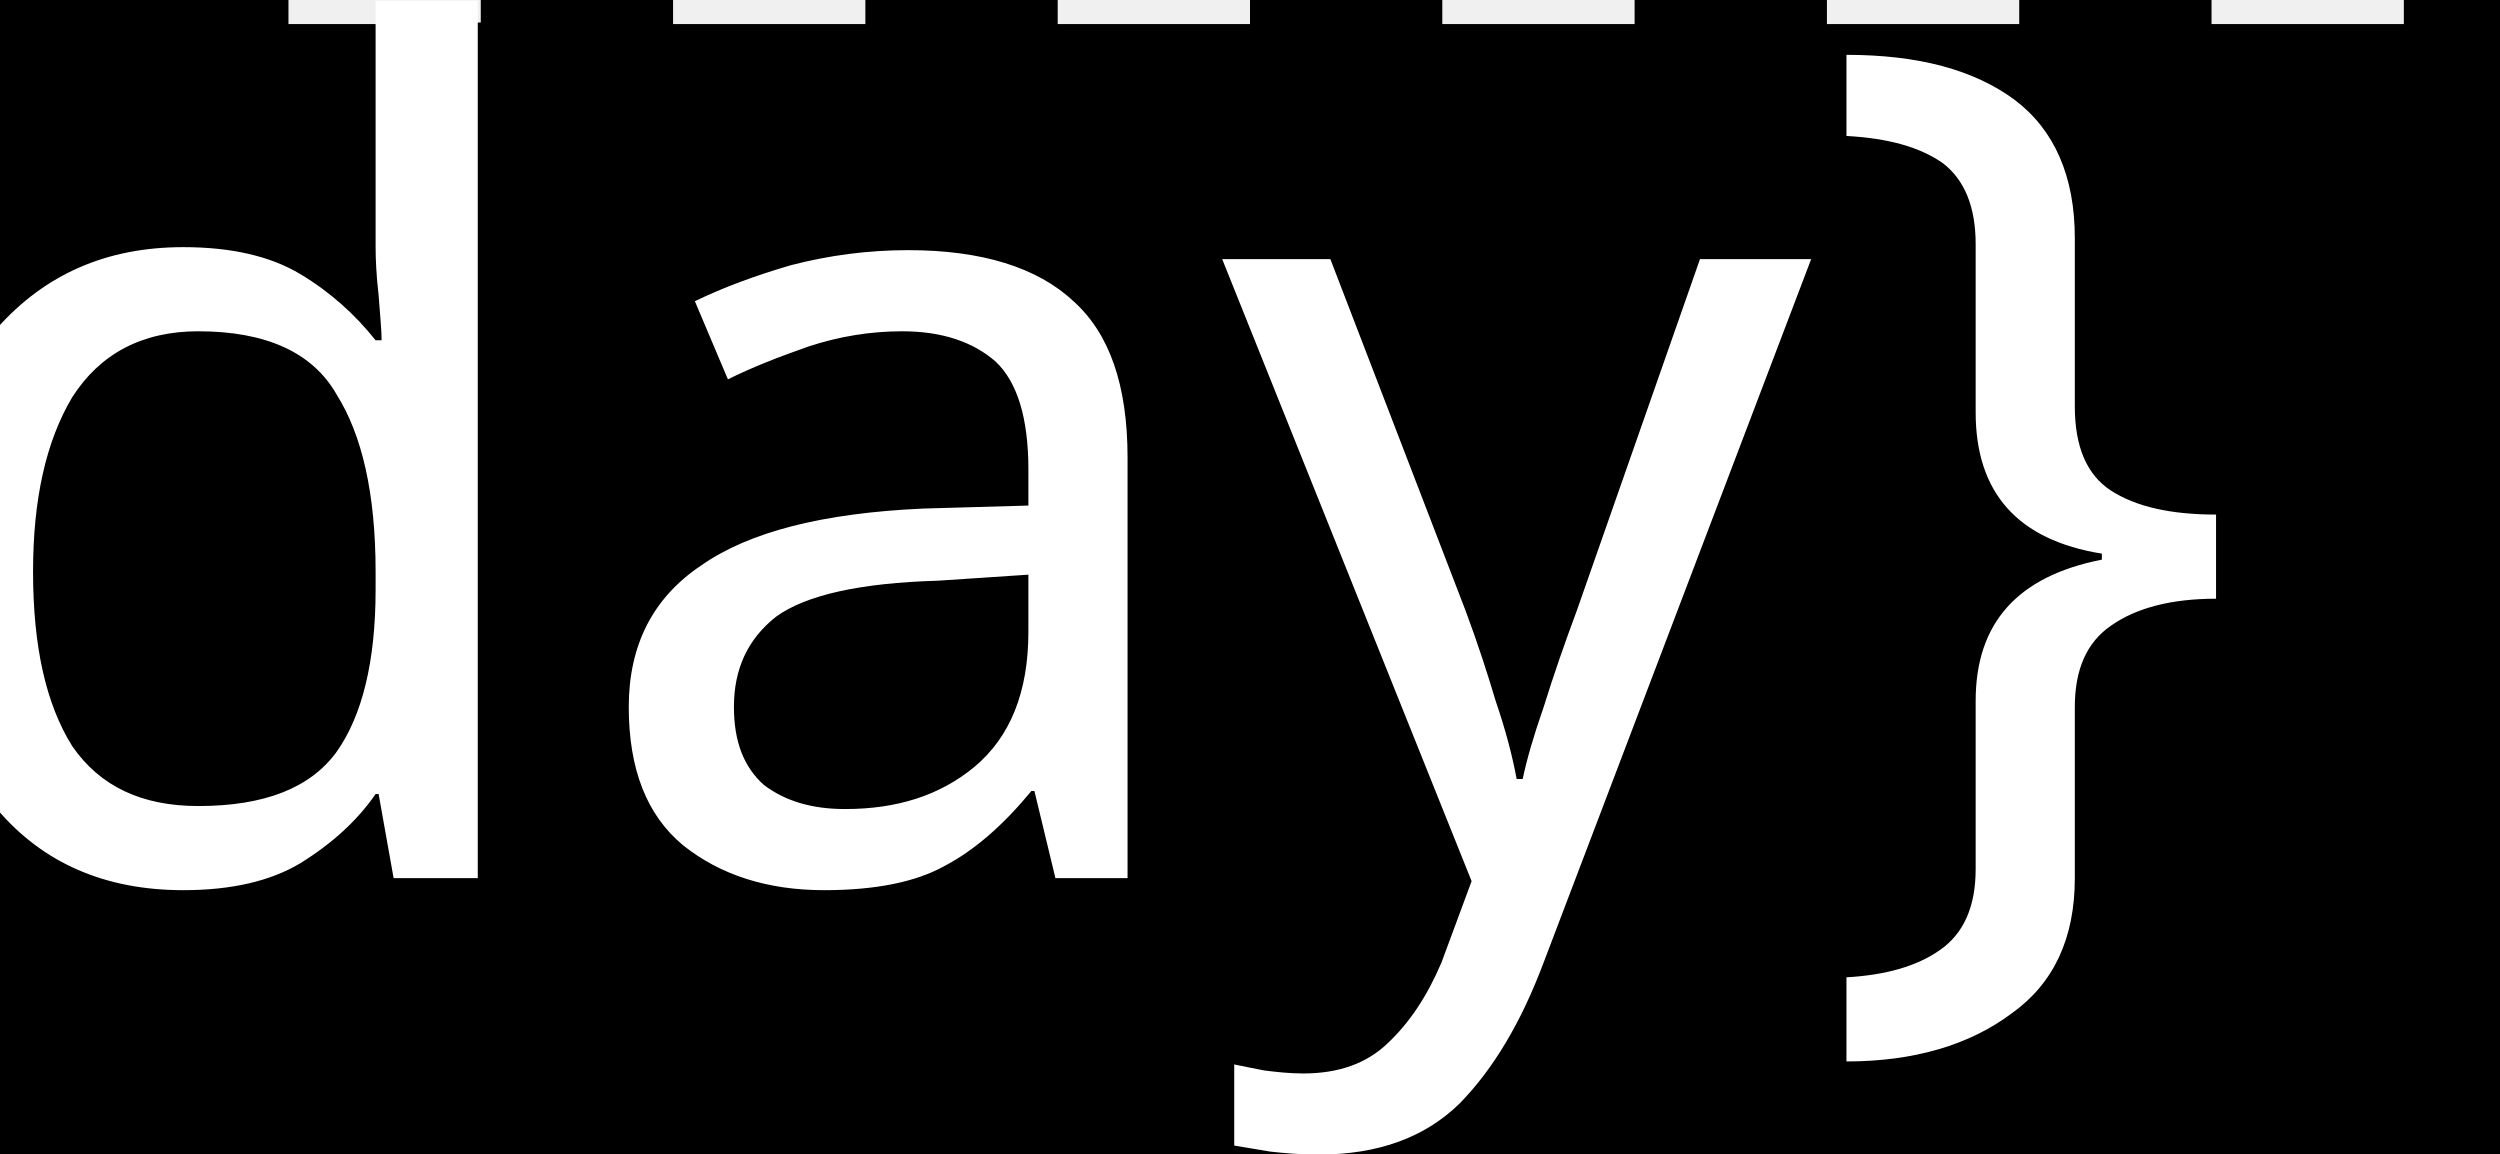
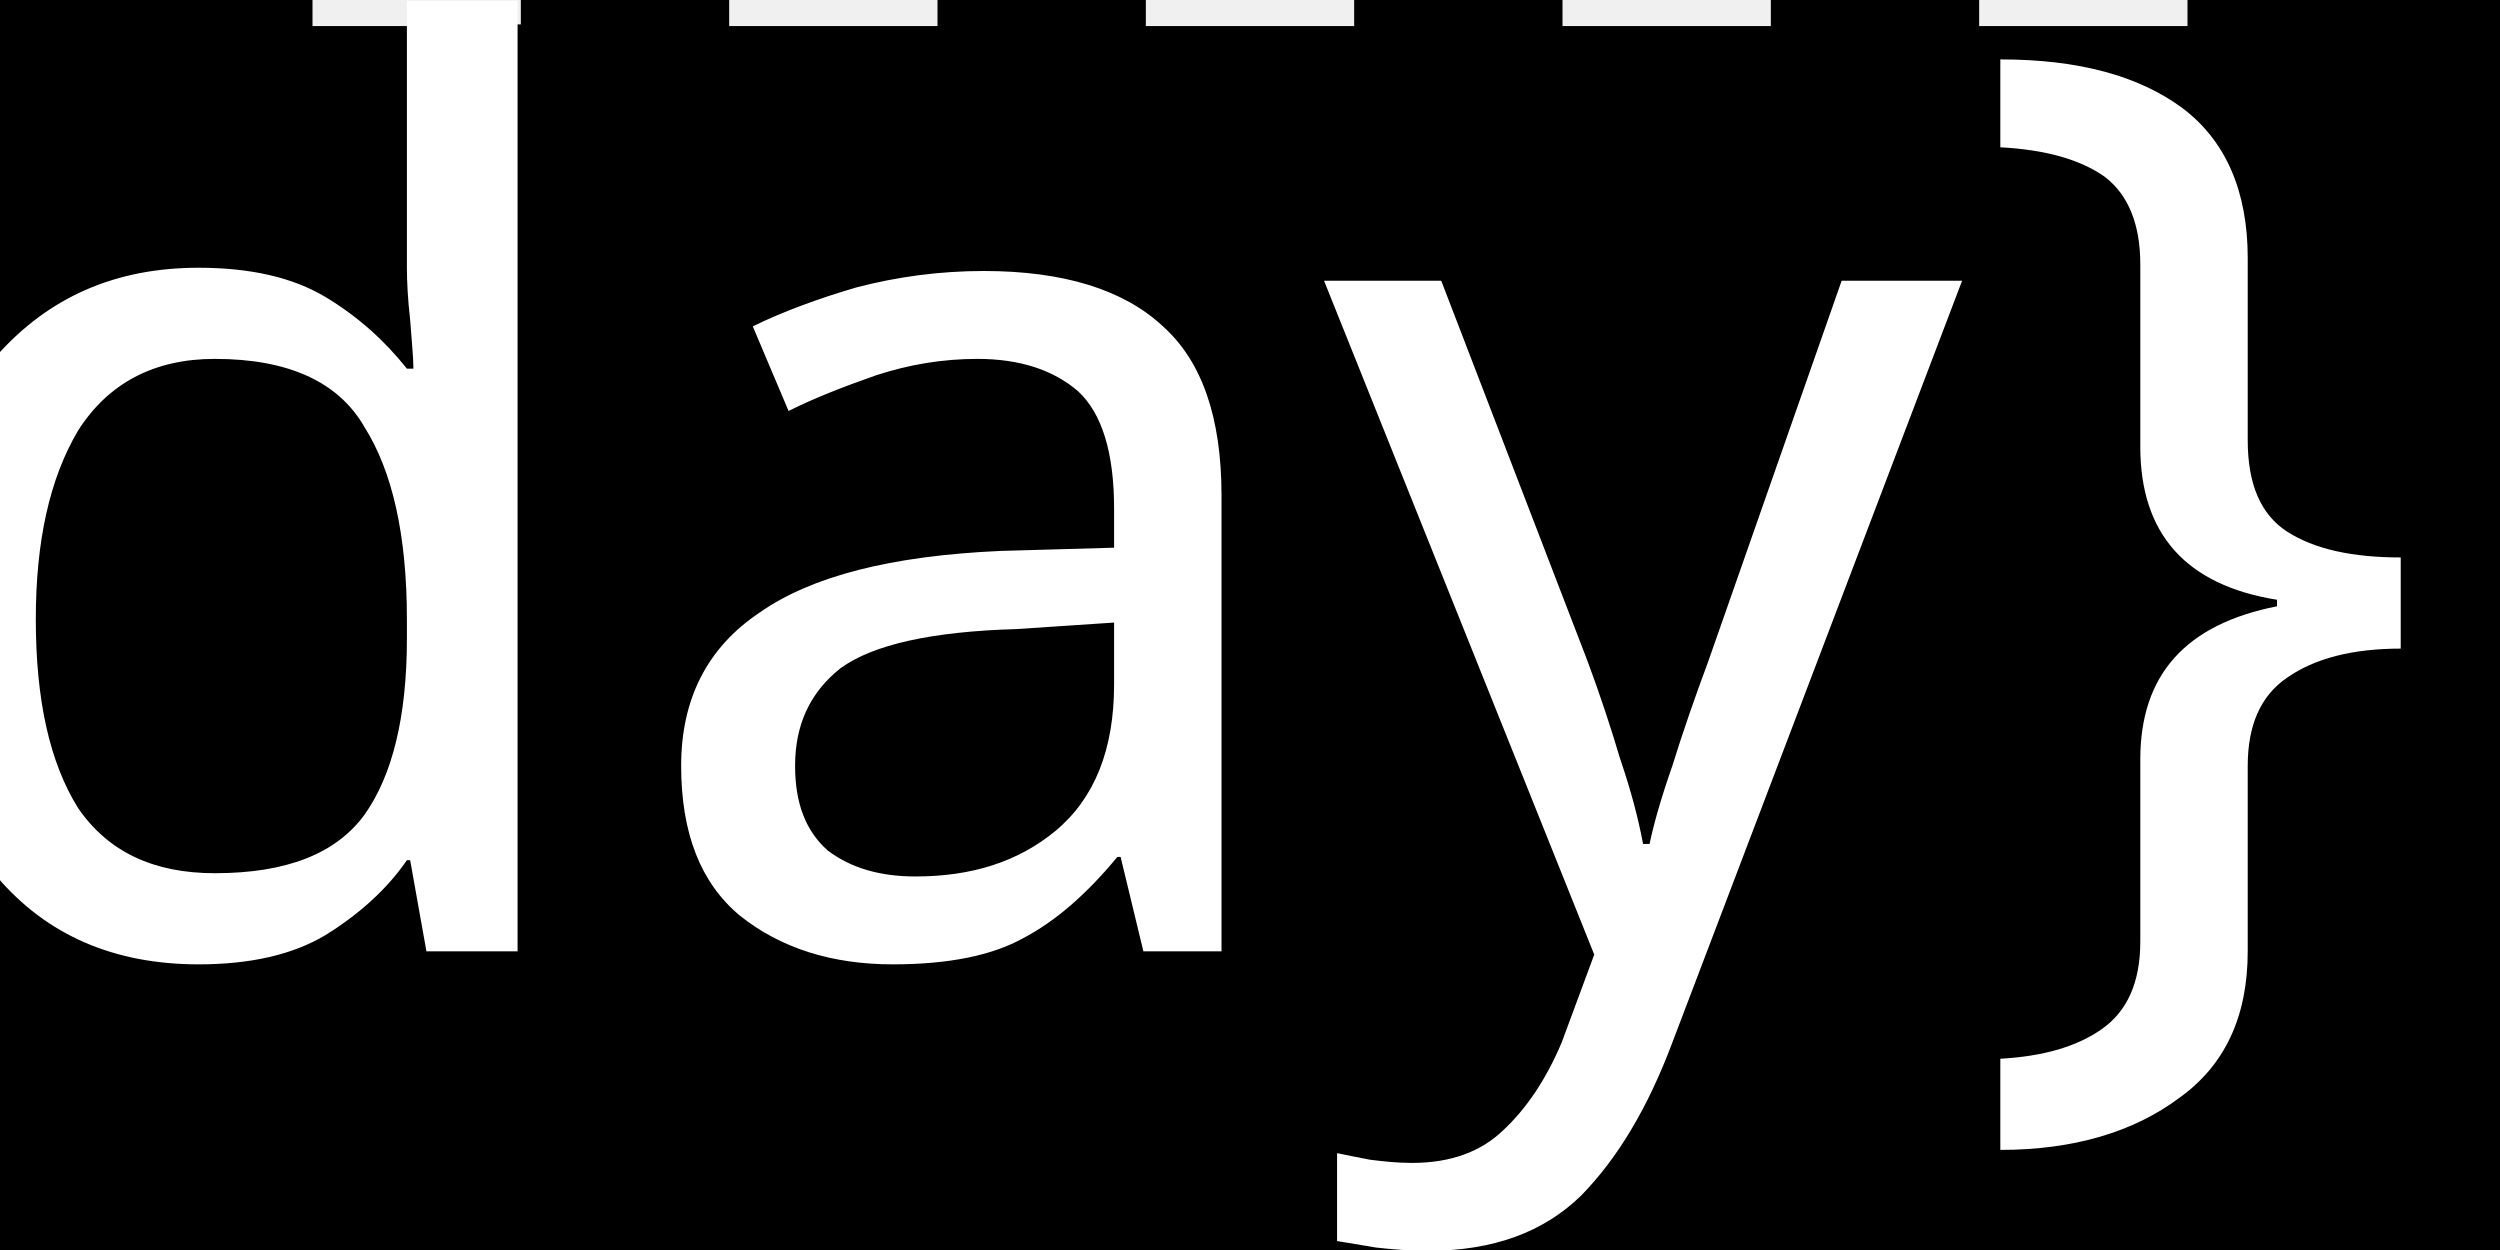
- <svg xmlns="http://www.w3.org/2000/svg" width="13" height="6" id="svg2" version="1.1">
+ <svg xmlns="http://www.w3.org/2000/svg" width="12" height="6" id="svg2" version="1.1">
  <defs id="defs4">
    <filter id="filter6510" color-interpolation-filters="sRGB">
      <feGaussianBlur id="feGaussianBlur6512" stdDeviation="5" result="result91" />
      <feComposite id="feComposite6514" in2="result91" in="SourceGraphic" operator="over" />
    </filter>
    <filter id="filter6534" color-interpolation-filters="sRGB">
      <feGaussianBlur id="feGaussianBlur6536" stdDeviation="5" result="result91" />
      <feComposite id="feComposite6538" in2="result91" in="SourceGraphic" operator="over" />
    </filter>
  </defs>
  <g id="layer1" transform="translate(-6.5,-815.375)">
-     <rect style="fill:#ffffff;fill-opacity:1;stroke:#000000;stroke-width:1;stroke-linecap:butt;stroke-linejoin:miter;stroke-miterlimit:4;stroke-opacity:1;stroke-dasharray:1, 1;stroke-dashoffset:0" id="rect3818-5" width="12" height="5" x="7" y="815.875" ry="0" title="del !today" />
-     <rect style="fill:#000000;fill-opacity:1;stroke:#000000;stroke-width:1;stroke-linecap:round;stroke-linejoin:miter;stroke-miterlimit:4;stroke-opacity:1;stroke-dasharray:none;stroke-dashoffset:0" id="rect3818" width="12" height="5" x="7" y="816" ry="0" title="del !event" />
+     <rect style="fill:#ffffff;fill-opacity:1;stroke:#000000;stroke-width:1;stroke-linecap:butt;stroke-linejoin:miter;stroke-miterlimit:4;stroke-opacity:1;stroke-dasharray:1, 1;stroke-dashoffset:0" id="rect3818-5" width="11" height="5" x="7" y="815.875" ry="0" title="del !today" />
+     <rect style="fill:#000000;fill-opacity:1;stroke:#000000;stroke-width:1;stroke-linecap:round;stroke-linejoin:miter;stroke-miterlimit:4;stroke-opacity:1;stroke-dasharray:none;stroke-dashoffset:0" id="rect3818" width="11" height="5" x="7" y="816" ry="0" title="del !event" />
    <text xml:space="preserve" style="font-size:6px;font-style:normal;font-variant:normal;font-weight:normal;font-stretch:normal;text-indent:0;text-align:center;text-decoration:none;line-height:125%;letter-spacing:0px;word-spacing:0px;text-transform:none;direction:ltr;block-progression:tb;writing-mode:lr-tb;text-anchor:middle;baseline-shift:baseline;color:#000000;fill:#000000;fill-opacity:1;fill-rule:nonzero;stroke:none;stroke-width:1px;marker:none;visibility:visible;display:inline;overflow:visible;enable-background:accumulate;font-family:Sans;-inkscape-font-specification:Fixed" x="13.107" y="820.054" title="del event" id="text3814">
      <tspan id="tspan3816" x="13.107" y="820.054">${day}</tspan>
    </text>
    <text xml:space="preserve" style="font-size:6px;font-style:normal;font-variant:normal;font-weight:normal;font-stretch:normal;text-indent:0;text-align:center;text-decoration:none;line-height:125%;letter-spacing:0px;word-spacing:0px;text-transform:none;direction:ltr;block-progression:tb;writing-mode:lr-tb;text-anchor:middle;baseline-shift:baseline;color:#000000;fill:#ffffff;fill-opacity:1;fill-rule:nonzero;stroke:none;stroke-width:1px;marker:none;visibility:visible;display:inline;overflow:visible;enable-background:accumulate;font-family:Sans;-inkscape-font-specification:Fixed" x="13.038" y="819.941" id="text3814-8" title="del !event">
      <tspan id="tspan3816-5" x="13.038" y="819.941">${day}</tspan>
    </text>
  </g>
</svg>
